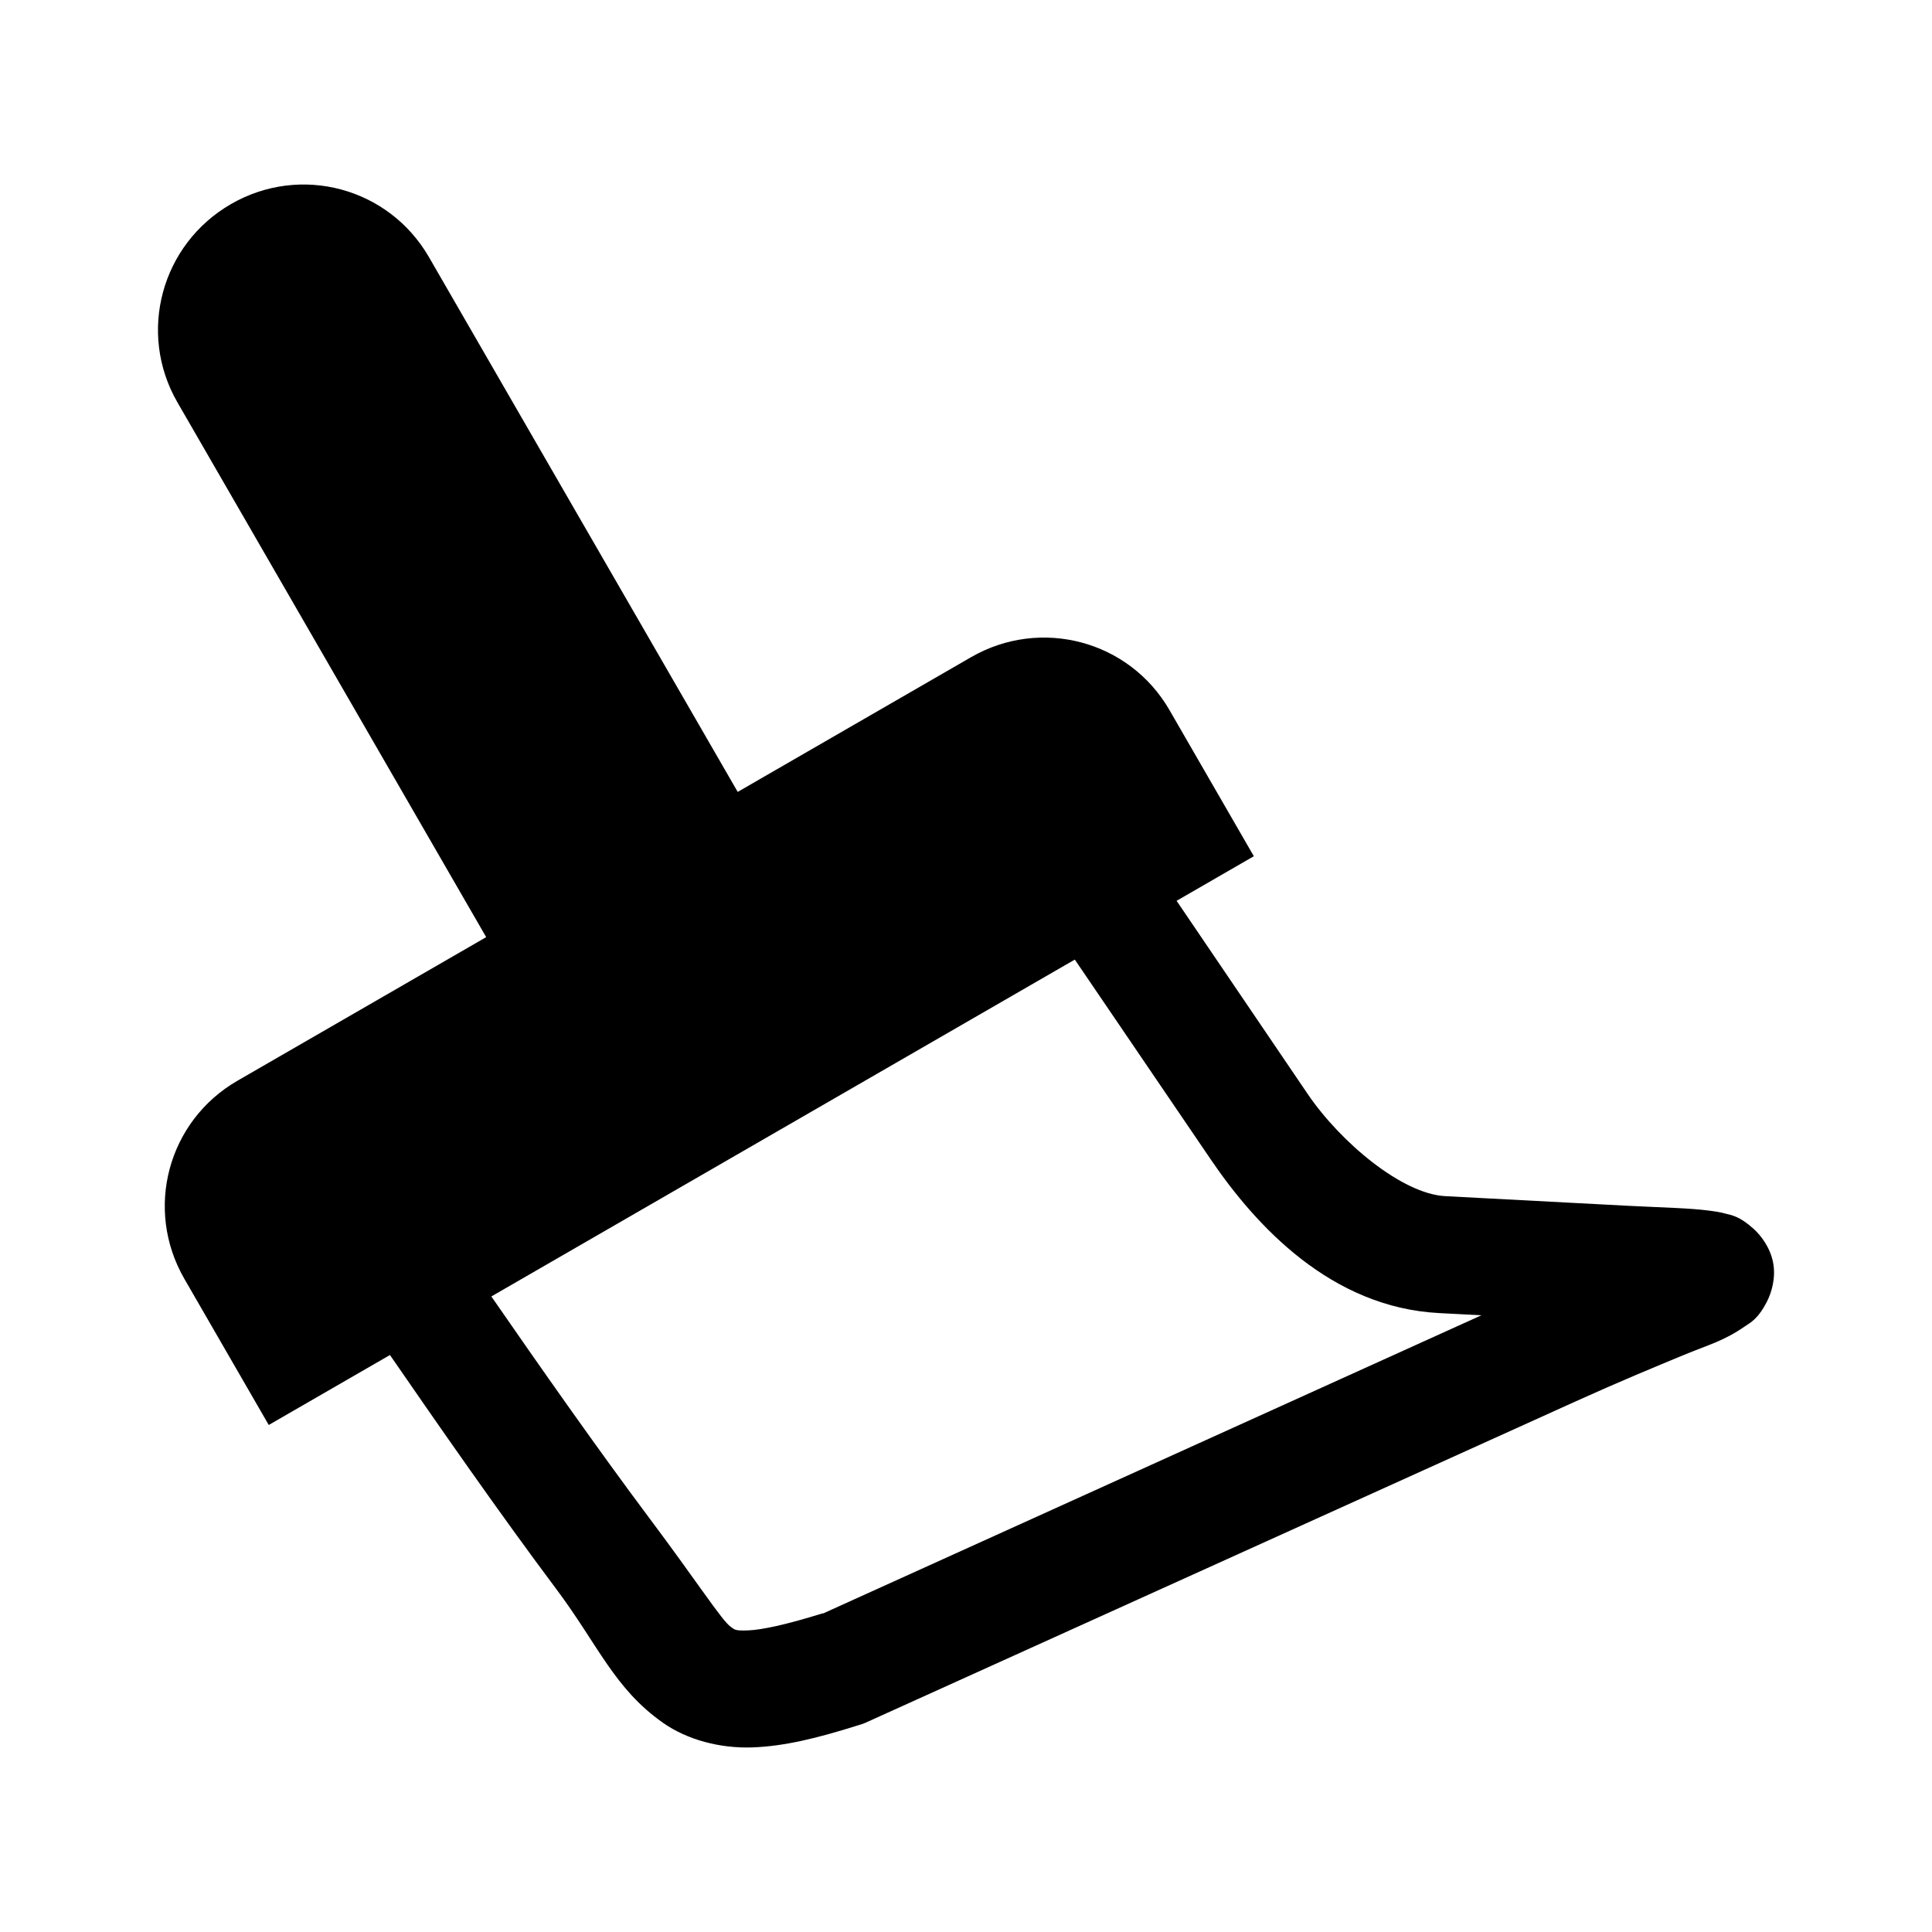
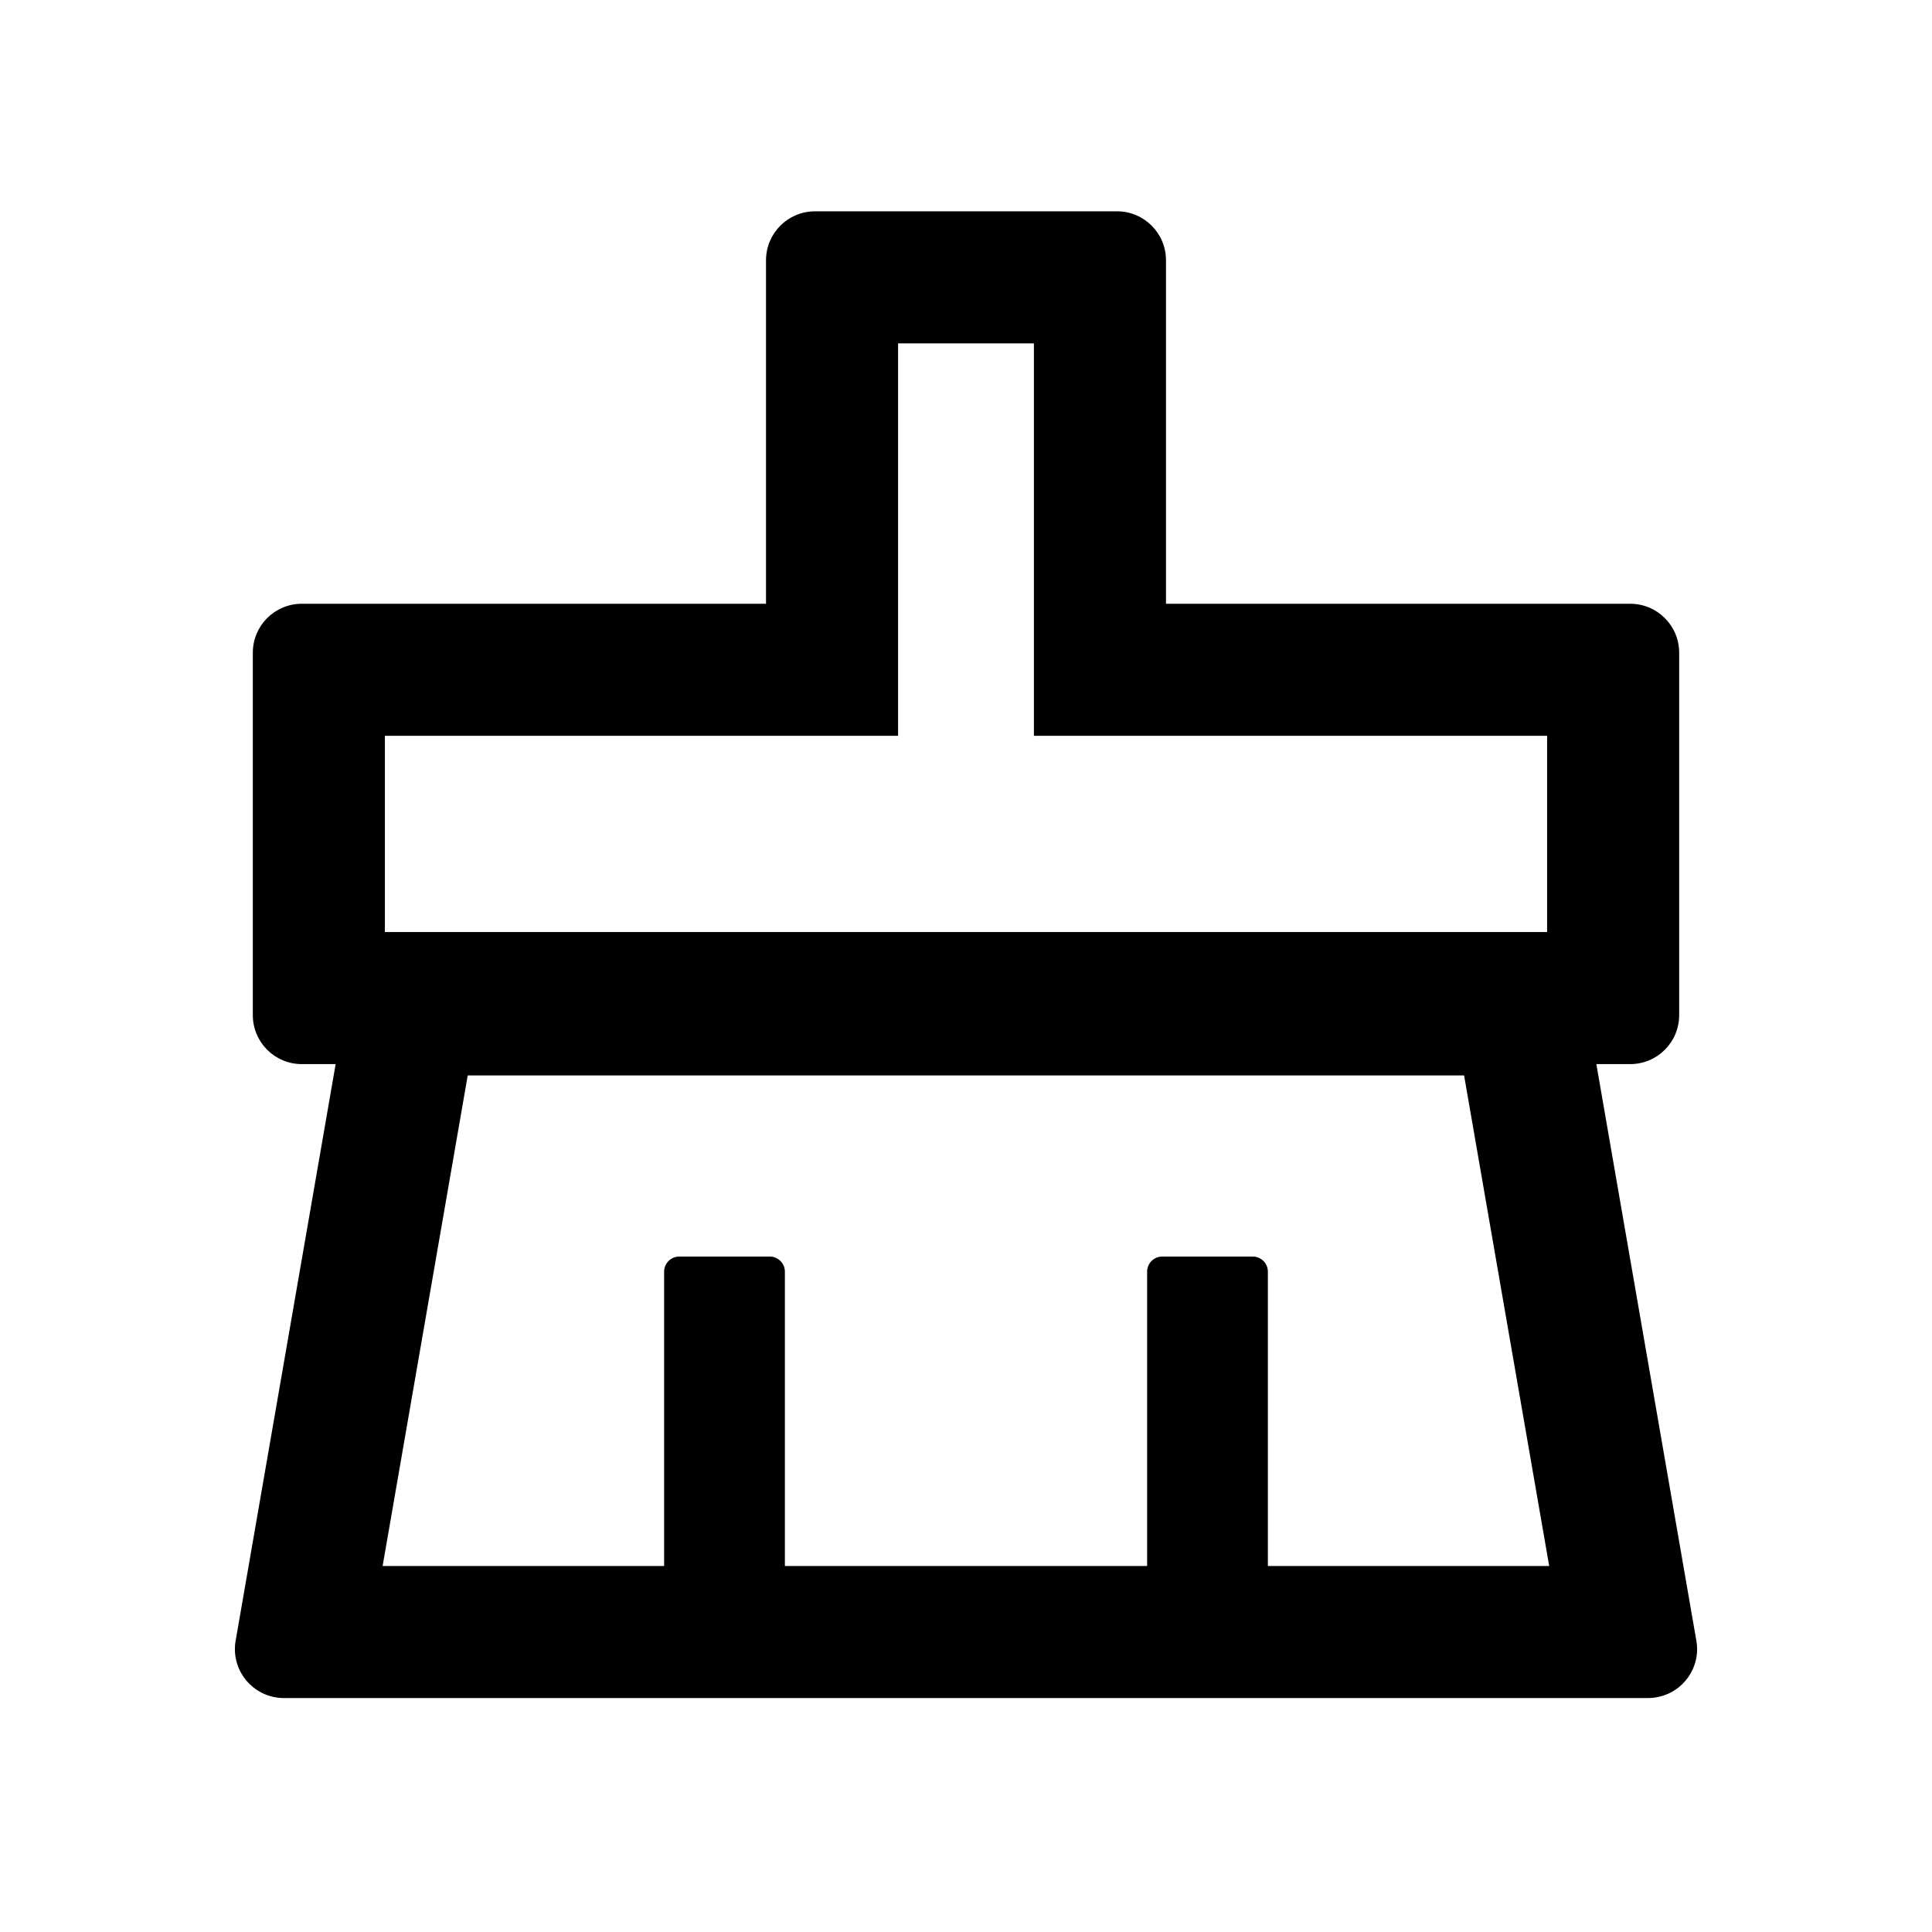
- <svg xmlns="http://www.w3.org/2000/svg" width="128" height="128" version="1.1">
-   <path d="m 15.299,13.523 c -4.613,2.664 -6.206,8.524 -3.542,13.137 L 32.211,62.088 15.73,71.603 c -4.613,2.664 -6.18,8.509 -3.516,13.122 l 5.591,9.684 8.03,-4.636 c 3.182,4.615 7.29,10.527 11.003,15.482 2.788,3.721 3.857,6.619 7.091,8.888 1.617,1.134 3.795,1.7 5.908,1.627 2.114,-0.073 4.282,-0.604 7.026,-1.467 a 3.879,3.879 0 0 0 0.439,-0.149 L 104.381,92.85 c 2.944,-1.331 5.304,-2.305 7.094,-3.046 1.79,-0.741 2.703,-0.945 4.133,-1.932 0.358,-0.247 0.859,-0.466 1.462,-1.649 0.302,-0.591 0.596,-1.569 0.402,-2.576 -0.194,-1.008 -0.814,-1.802 -1.288,-2.231 -0.947,-0.857 -1.465,-0.903 -1.88,-1.014 -0.415,-0.111 -0.726,-0.152 -1.057,-0.194 -1.323,-0.171 -2.915,-0.197 -5.327,-0.318 L 95.758,79.248 C 92.897,79.104 88.823,75.692 86.636,72.478 L 77.953,59.681 83.07,56.727 77.48,47.043 c -2.664,-4.613 -8.535,-6.164 -13.148,-3.501 l -15.457,8.924 -20.454,-35.428 c -2.664,-4.613 -8.509,-6.18 -13.122,-3.516 z m 17.255,72.37 38.655,-22.318 9.023,13.265 c 2.979,4.377 7.96,9.794 15.136,10.156 l 2.778,0.145 -43.602,19.75 c -0.032,0.01 -0.036,-0.006 -0.068,0.004 -2.382,0.744 -4.041,1.093 -4.915,1.123 -0.886,0.03 -0.867,-0.041 -1.155,-0.243 -0.576,-0.404 -2.22,-2.971 -5.358,-7.159 C 39.669,96.106 35.714,90.465 32.553,85.893 z" />
+ <svg xmlns="http://www.w3.org/2000/svg" fill="#000000" width="800px" height="800px" viewBox="0 0 1024 1024" t="1569683368540" class="icon" version="1.1" p-id="9723">
+   <defs>
+     <style type="text/css" />
+   </defs>
+   <path d="M899.1 869.6l-53-305.6H864c14.4 0 26-11.6 26-26V346c0-14.4-11.6-26-26-26H618V138c0-14.4-11.6-26-26-26H432c-14.4 0-26 11.6-26 26v182H160c-14.4 0-26 11.6-26 26v192c0 14.4 11.6 26 26 26h17.9l-53 305.6c-0.3 1.5-0.4 3-0.4 4.4 0 14.4 11.6 26 26 26h723c1.5 0 3-0.1 4.4-0.4 14.2-2.4 23.7-15.9 21.2-30zM204 390h272V182h72v208h272v104H204V390z m468 440V674c0-4.4-3.6-8-8-8h-48c-4.4 0-8 3.6-8 8v156H416V674c0-4.4-3.6-8-8-8h-48c-4.4 0-8 3.6-8 8v156H202.8l45.1-260H776l45.1 260H672z" p-id="9724" />
</svg>
